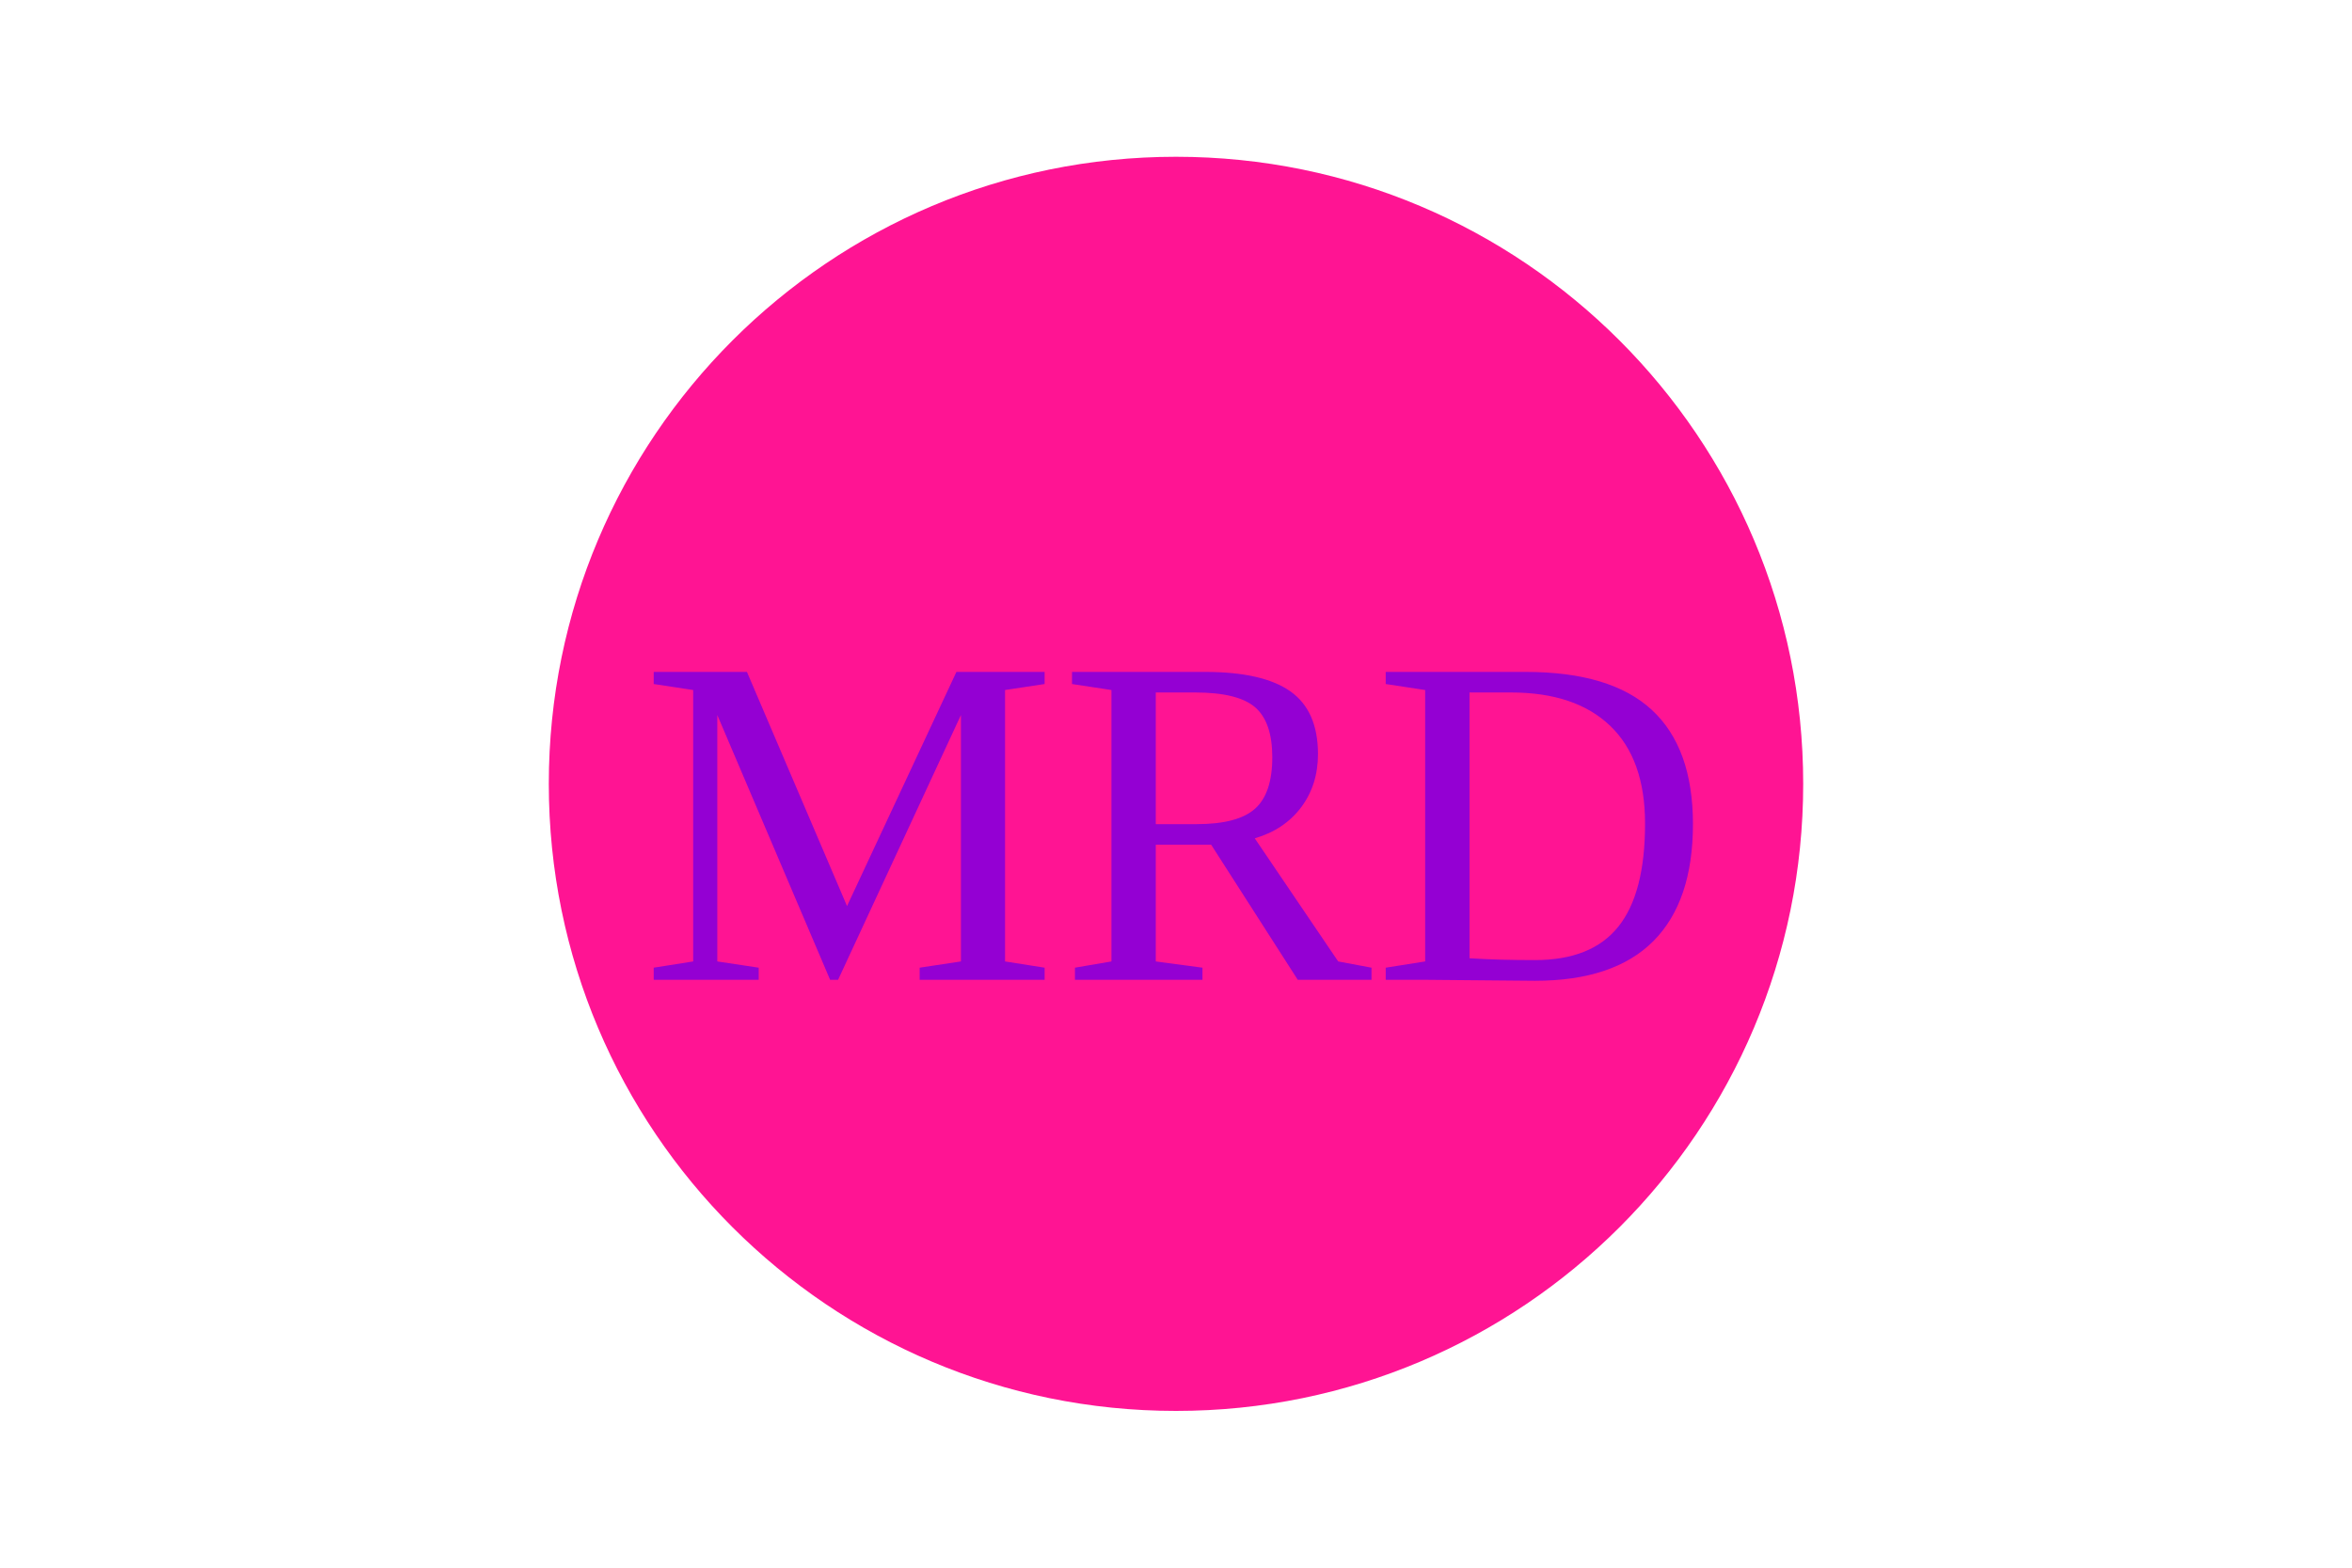
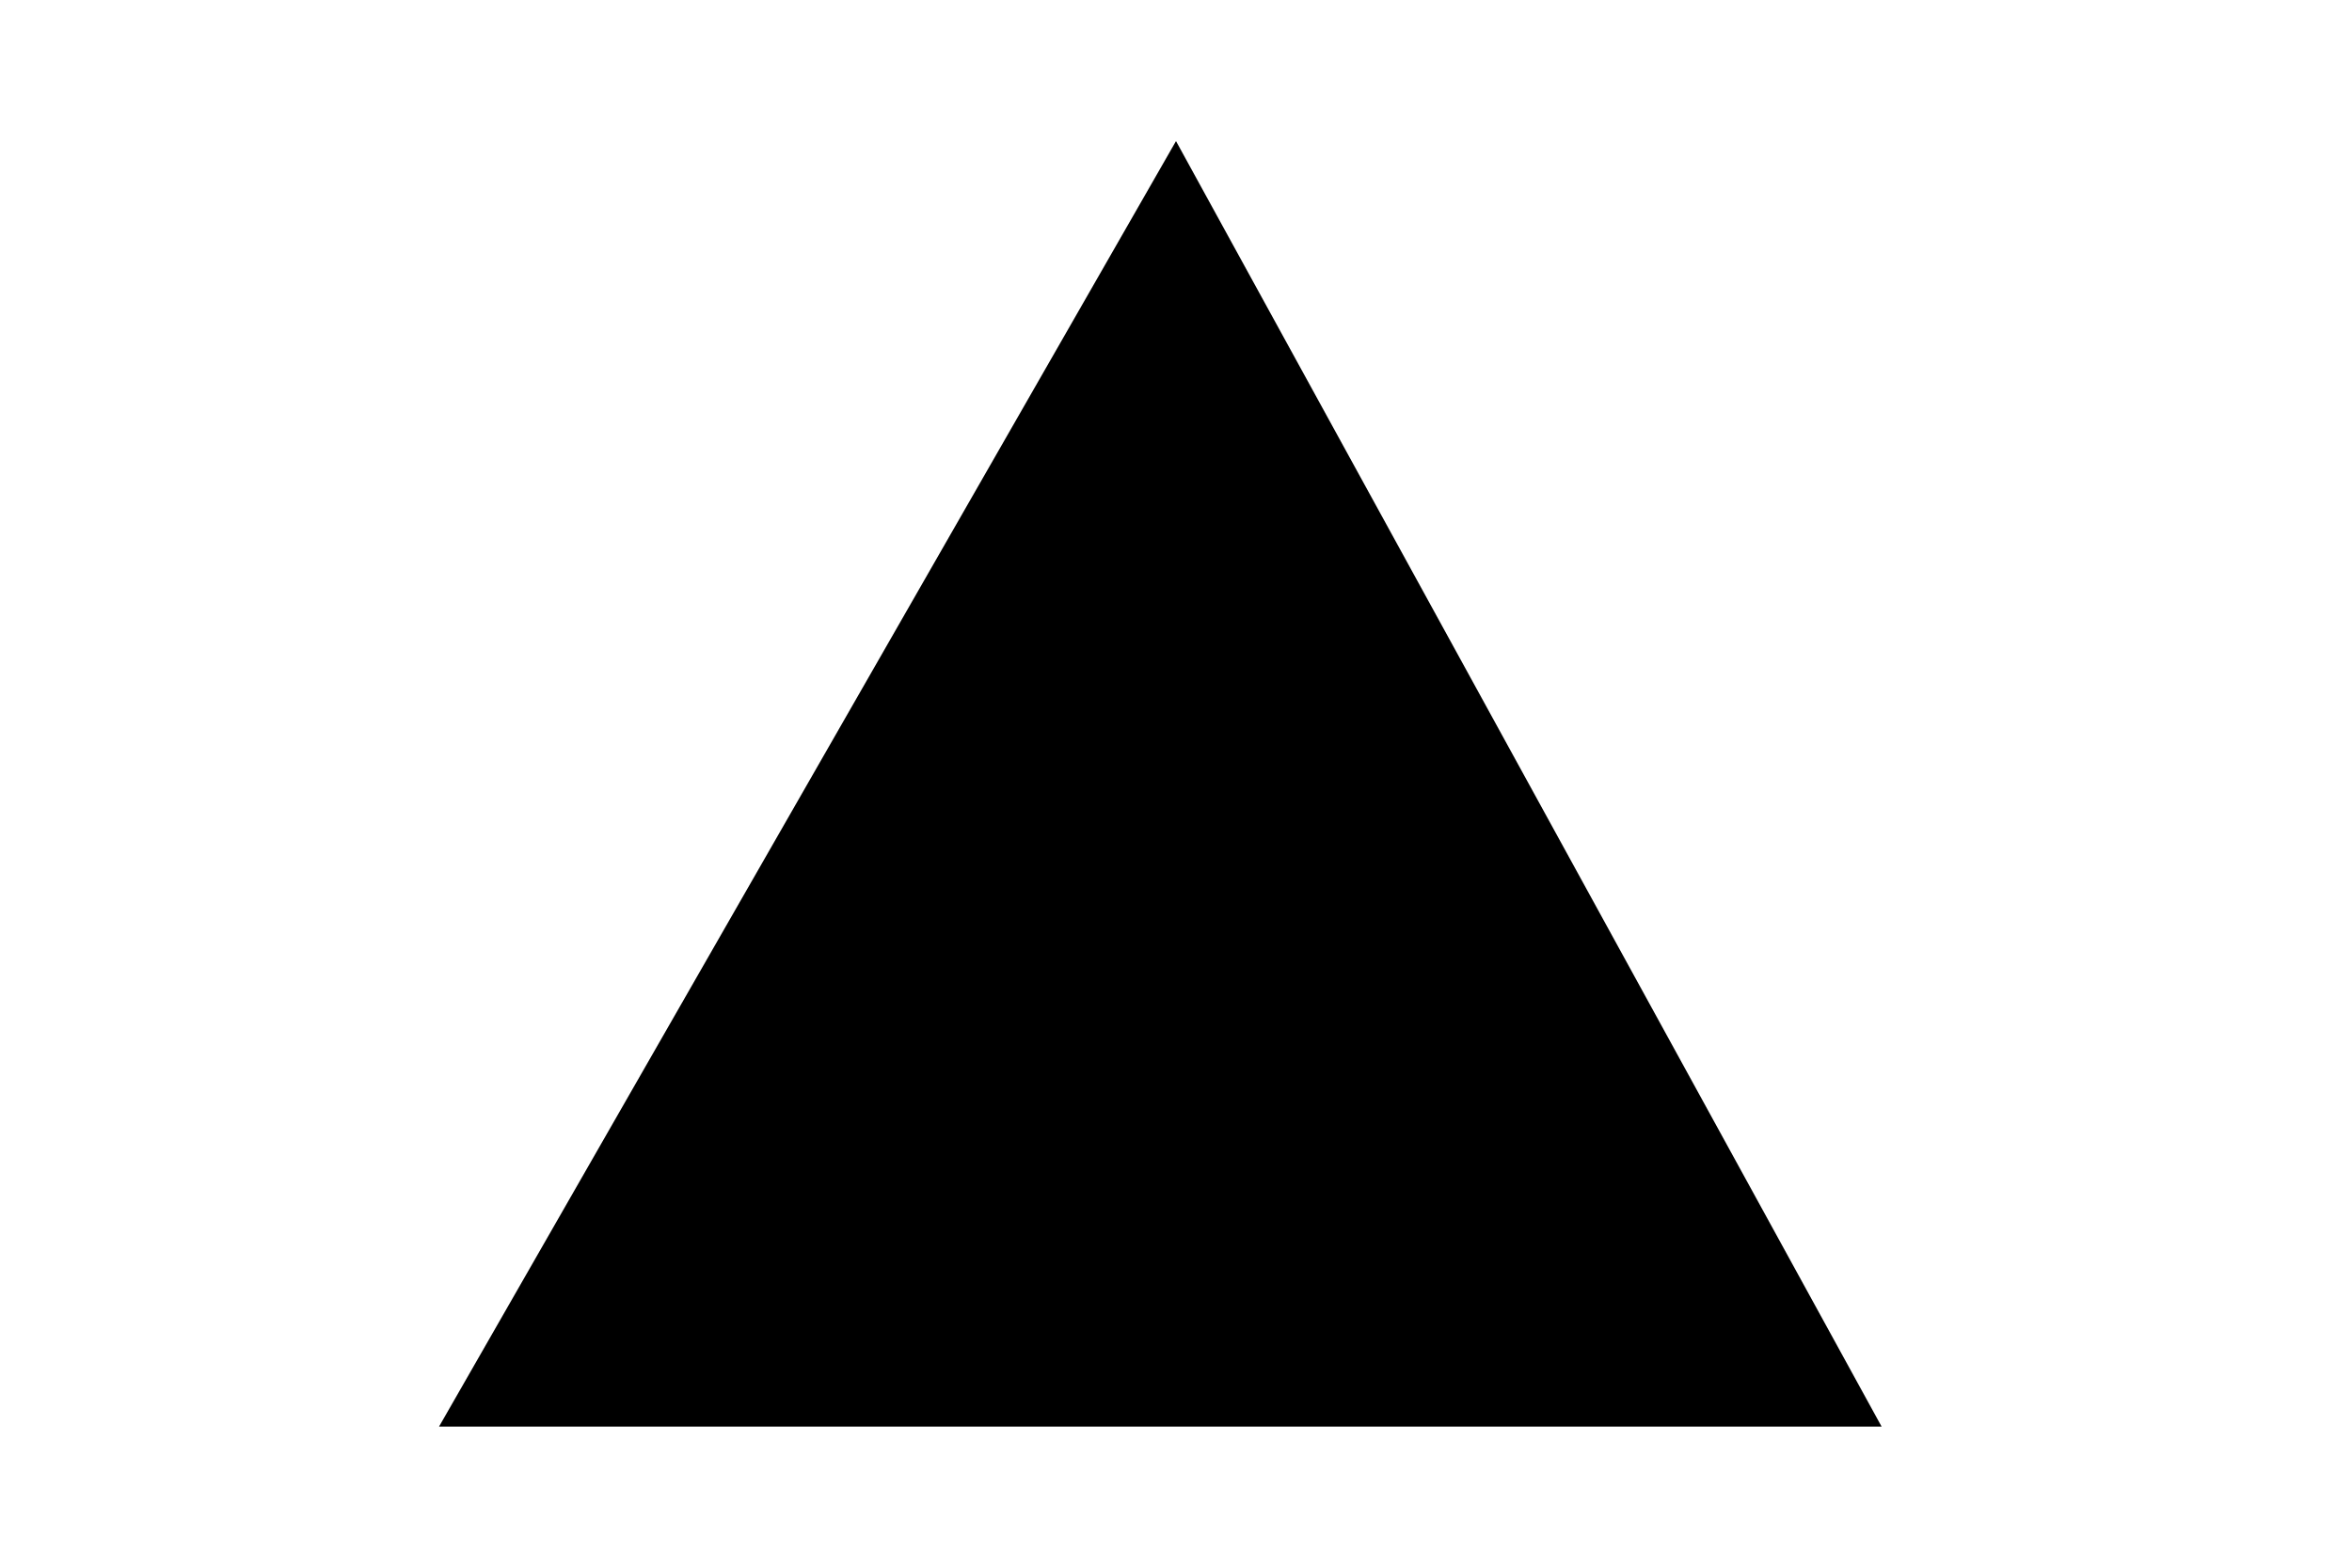
<svg xmlns="http://www.w3.org/2000/svg" version="1.1" width="300" height="200">
-   <circle cx="150" cy="100" r="80" fill="deeppink" />
-   <text x="150" y="125" font-size="60" text-anchor="middle" fill="darkviolet">MRD</text>
+   <polygon points="150, 18 240, 182 56, 182" fill="" />
+   <text x="150" y="125" font-size="60" text-anchor="middle" fill="" />
</svg>
